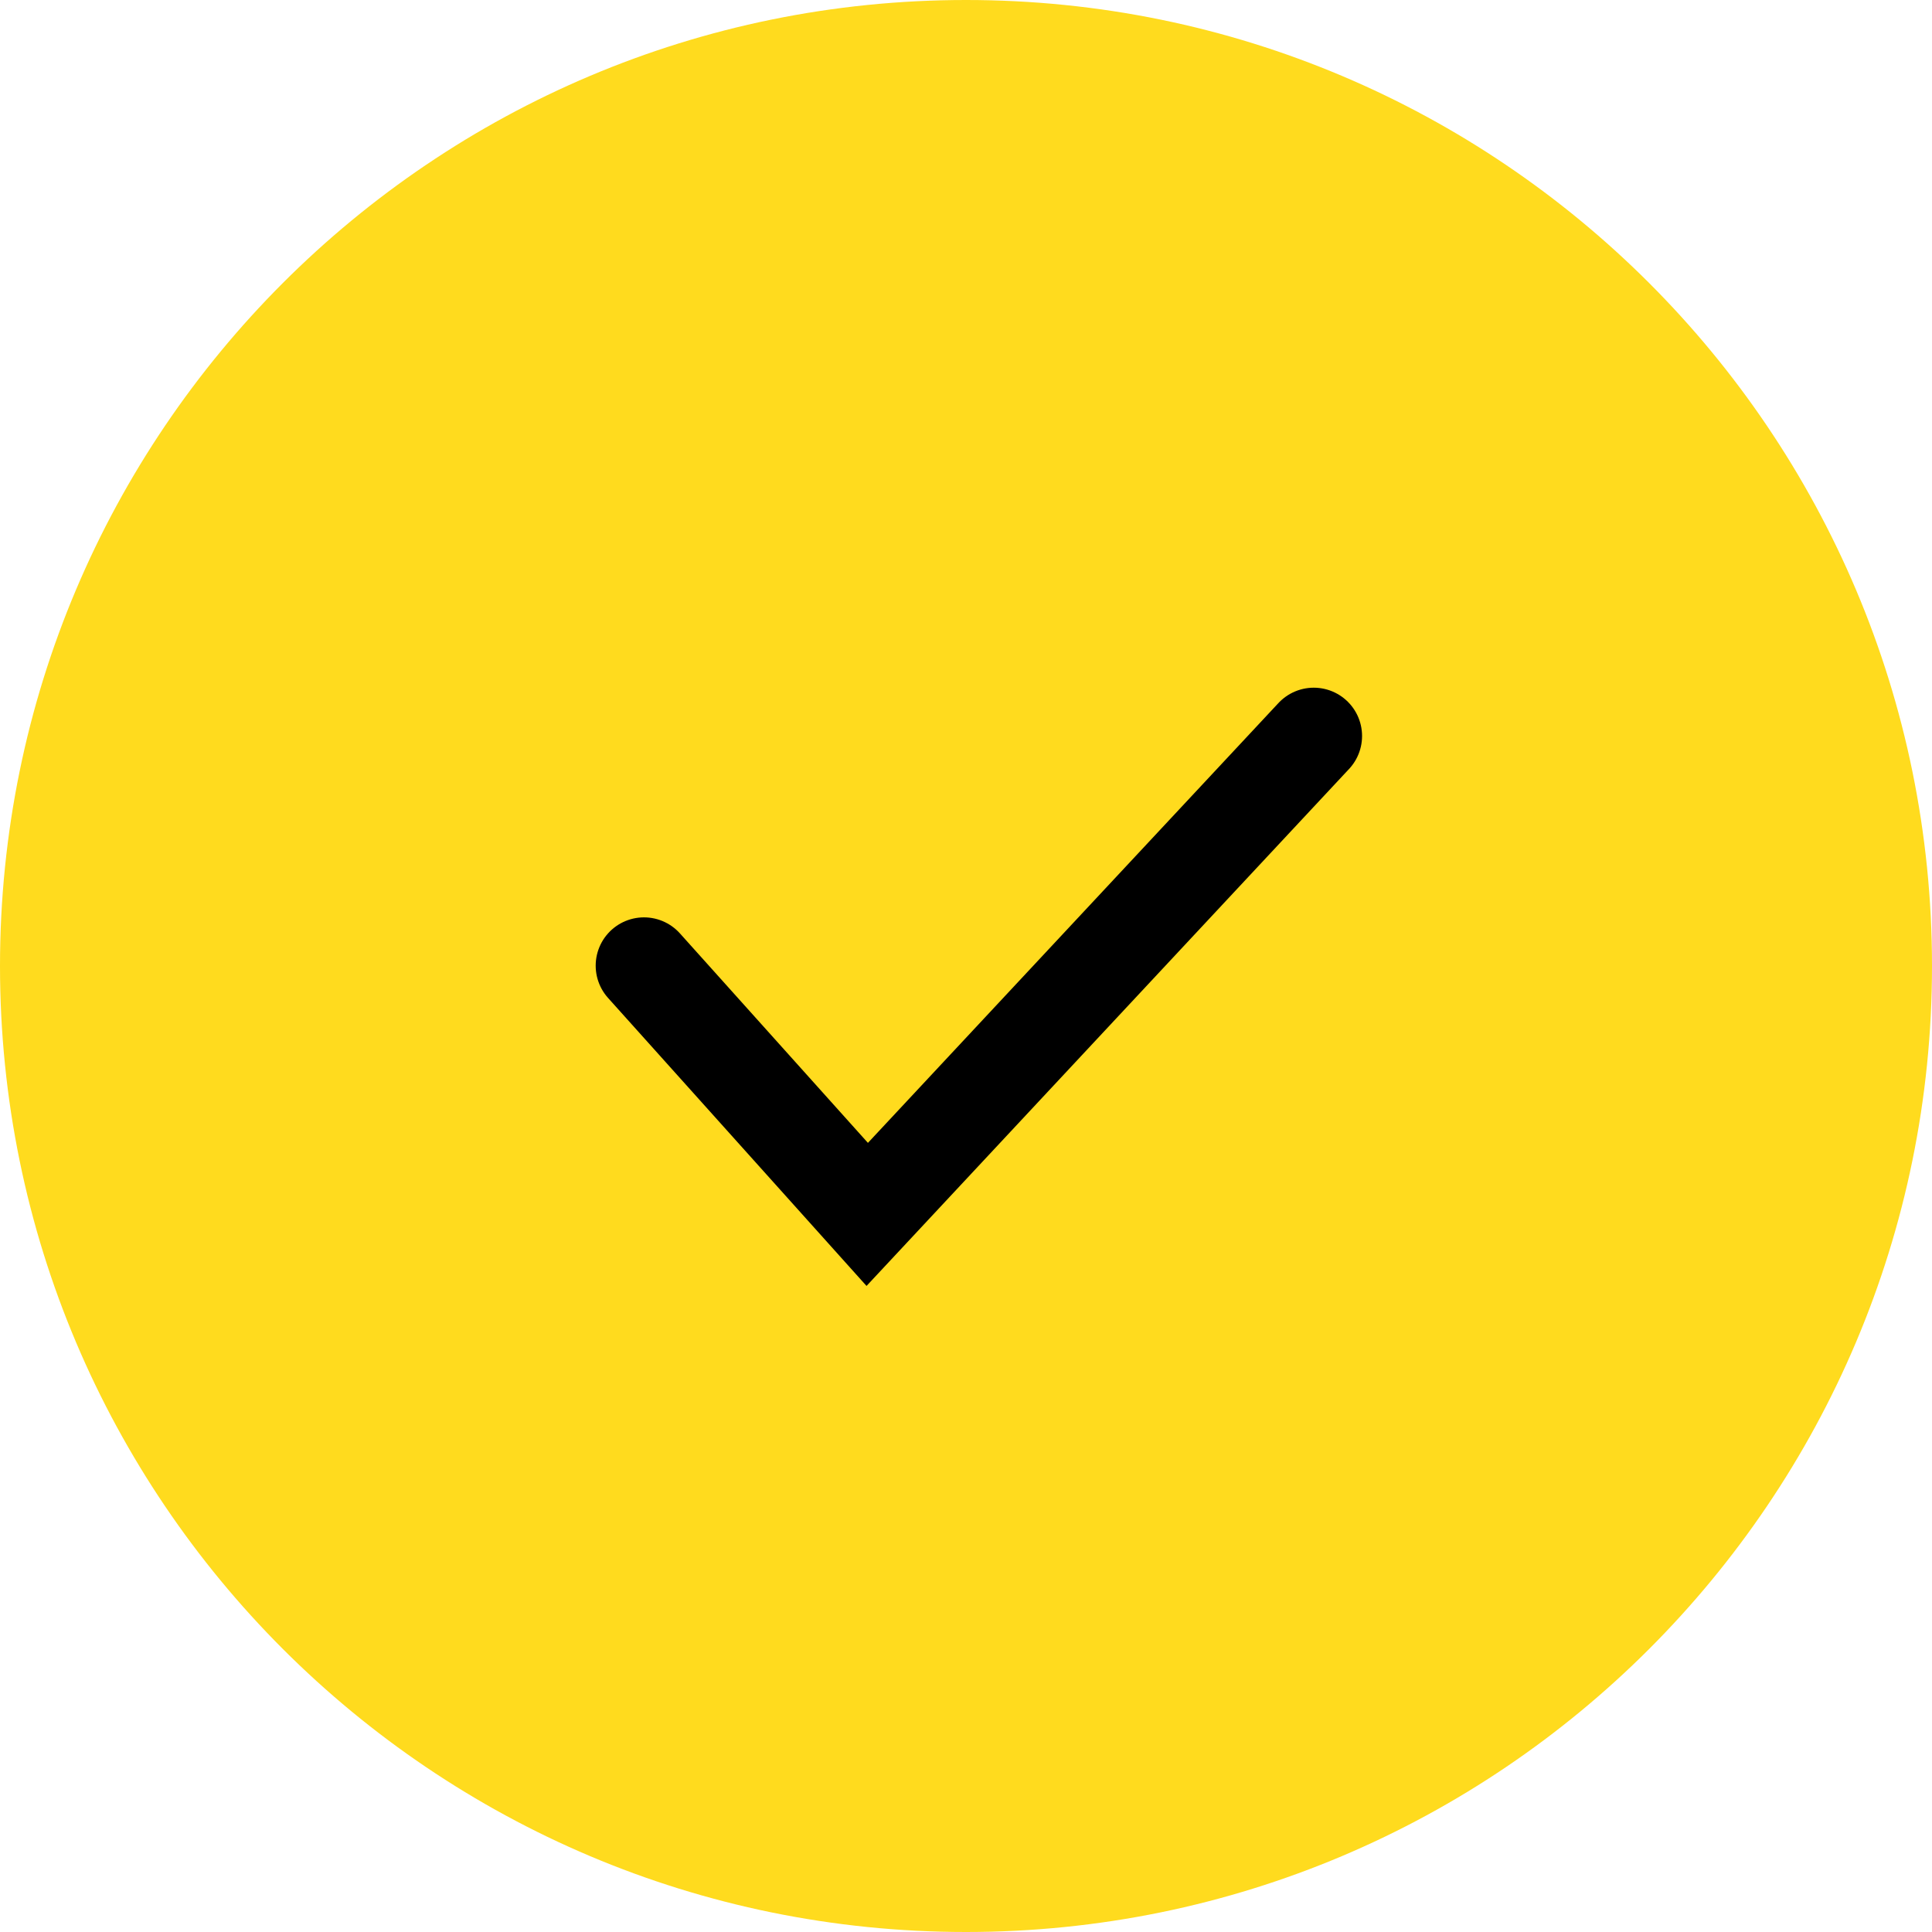
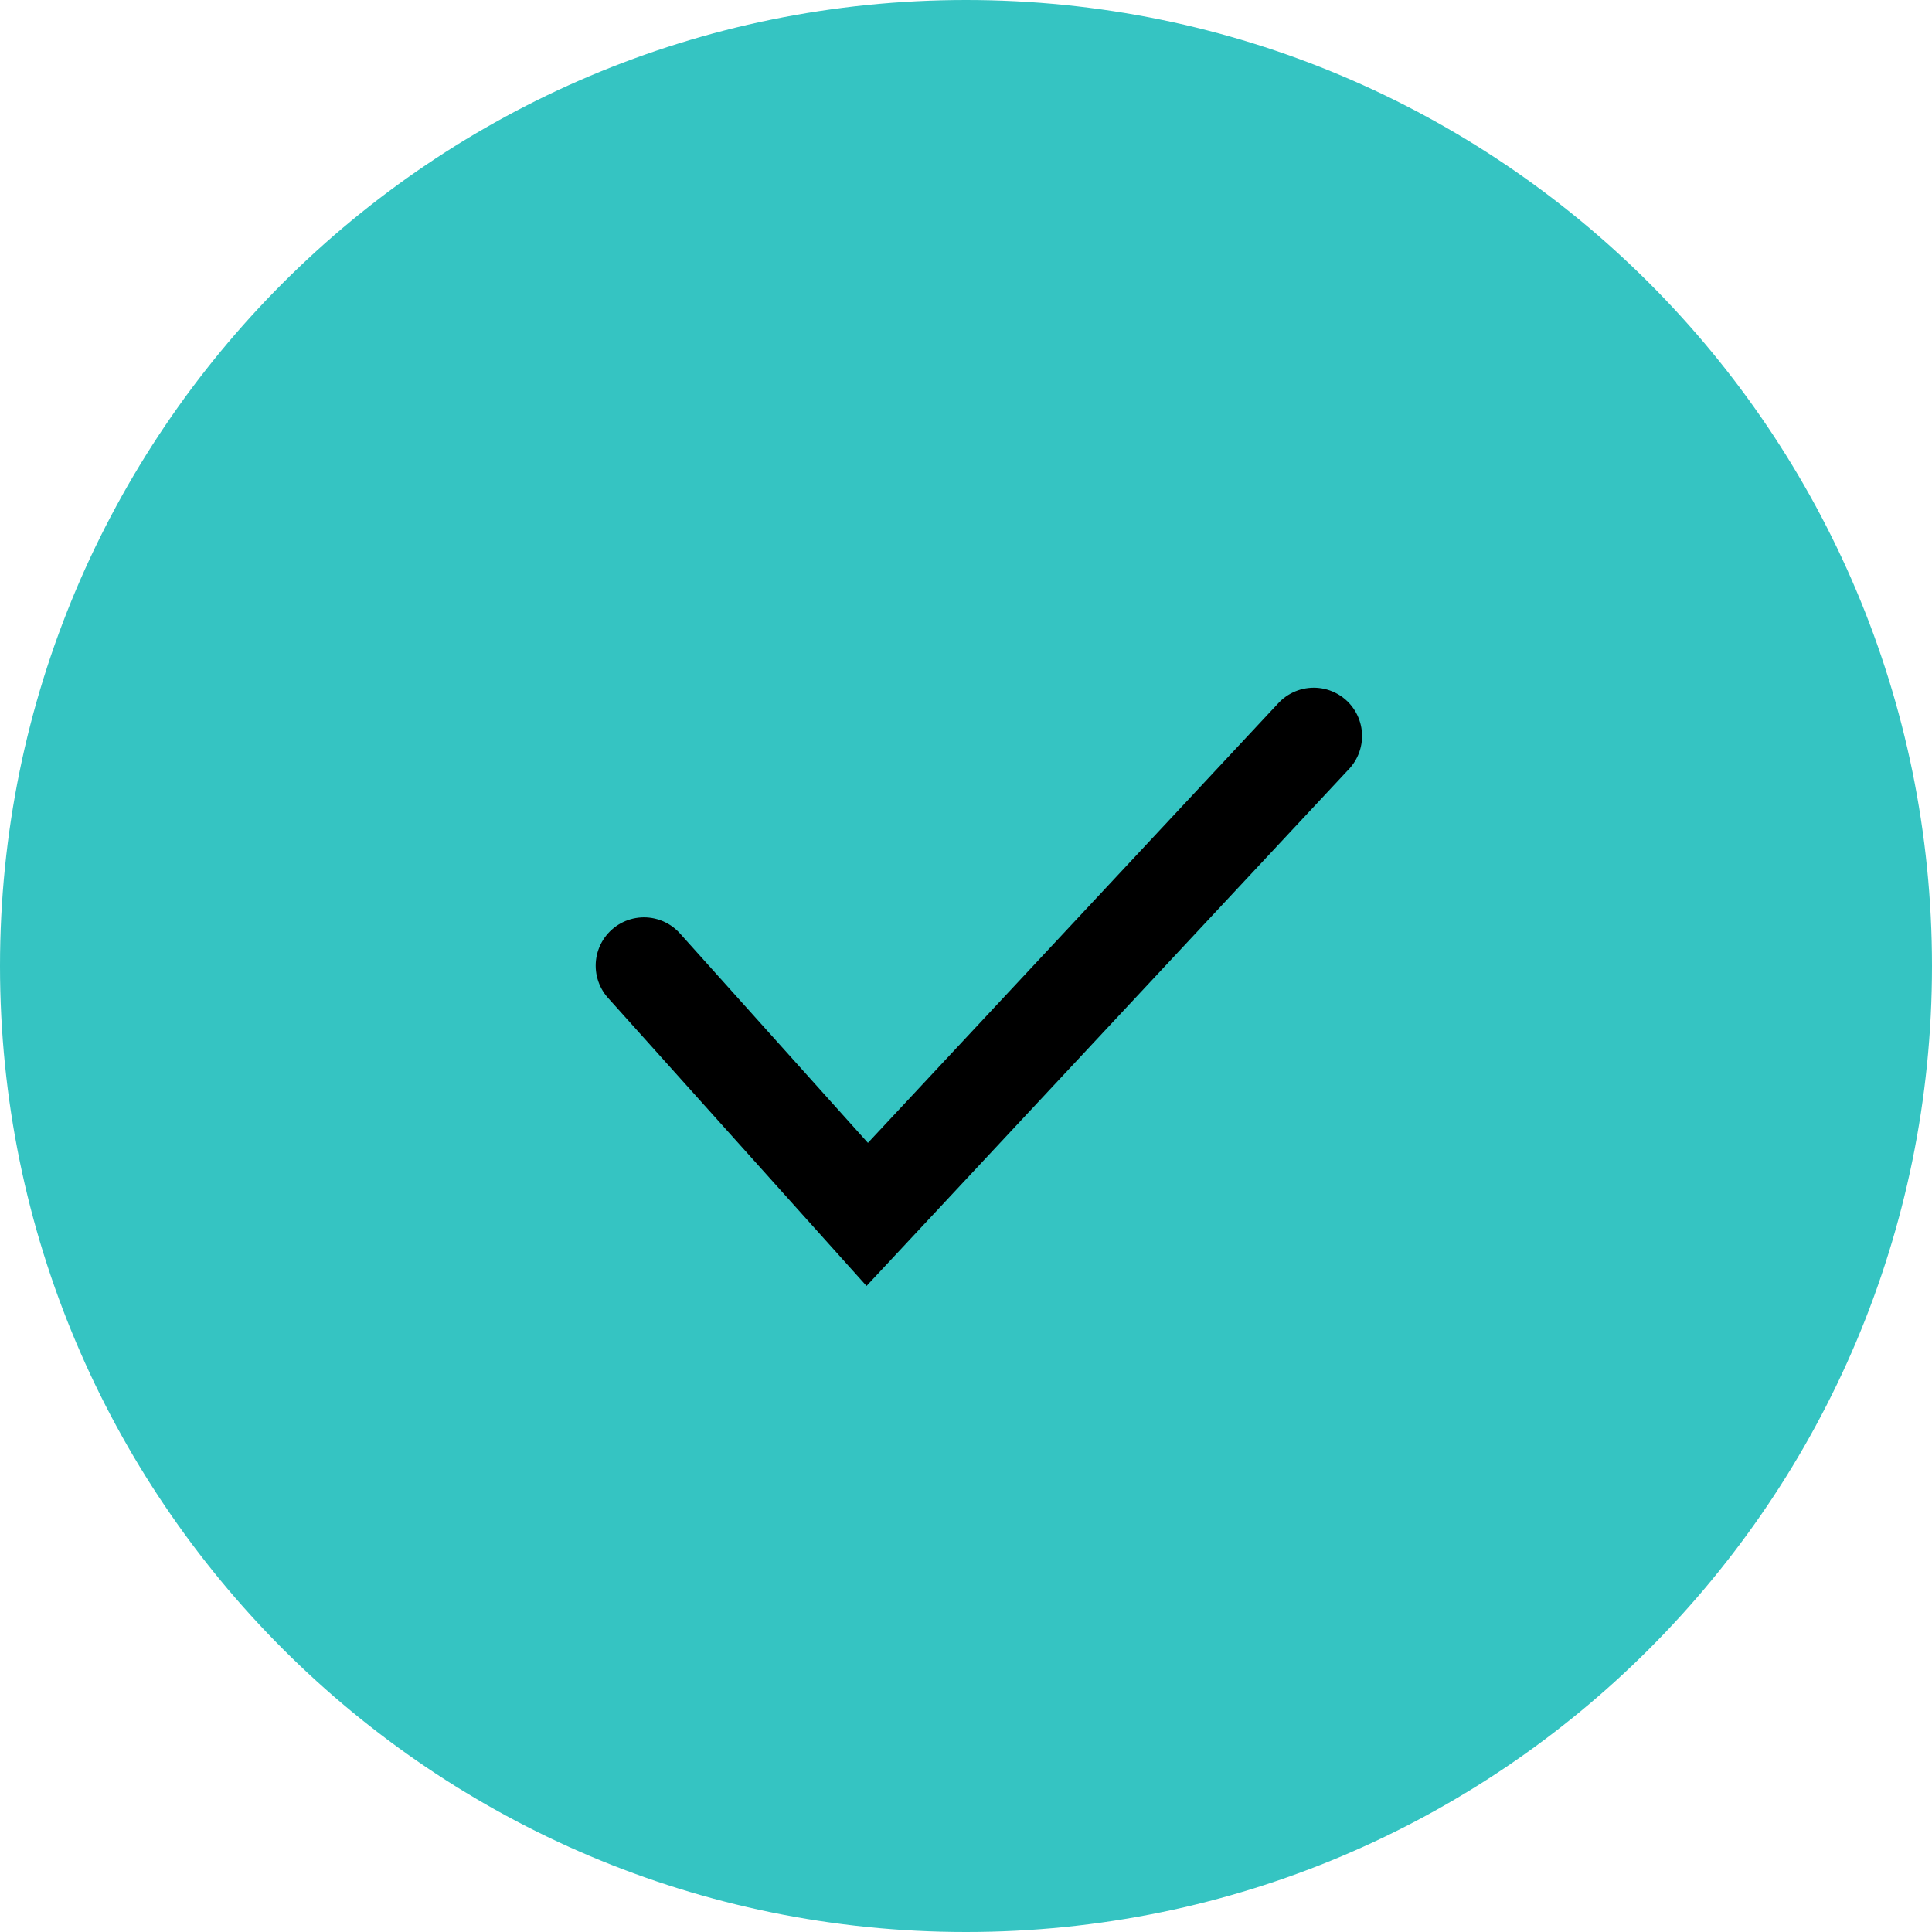
<svg xmlns="http://www.w3.org/2000/svg" width="40" height="40" viewBox="0 0 40 40" fill="none">
-   <circle cx="20" cy="20" r="20" fill="#FFDB1E" />
+   <circle cx="20" cy="20" r="20" fill="#35c4c2" />
  <path d="M13.333 19.993L17.955 25.143L27.2 15.238" stroke="black" stroke-width="2" stroke-linecap="round" />
</svg>
